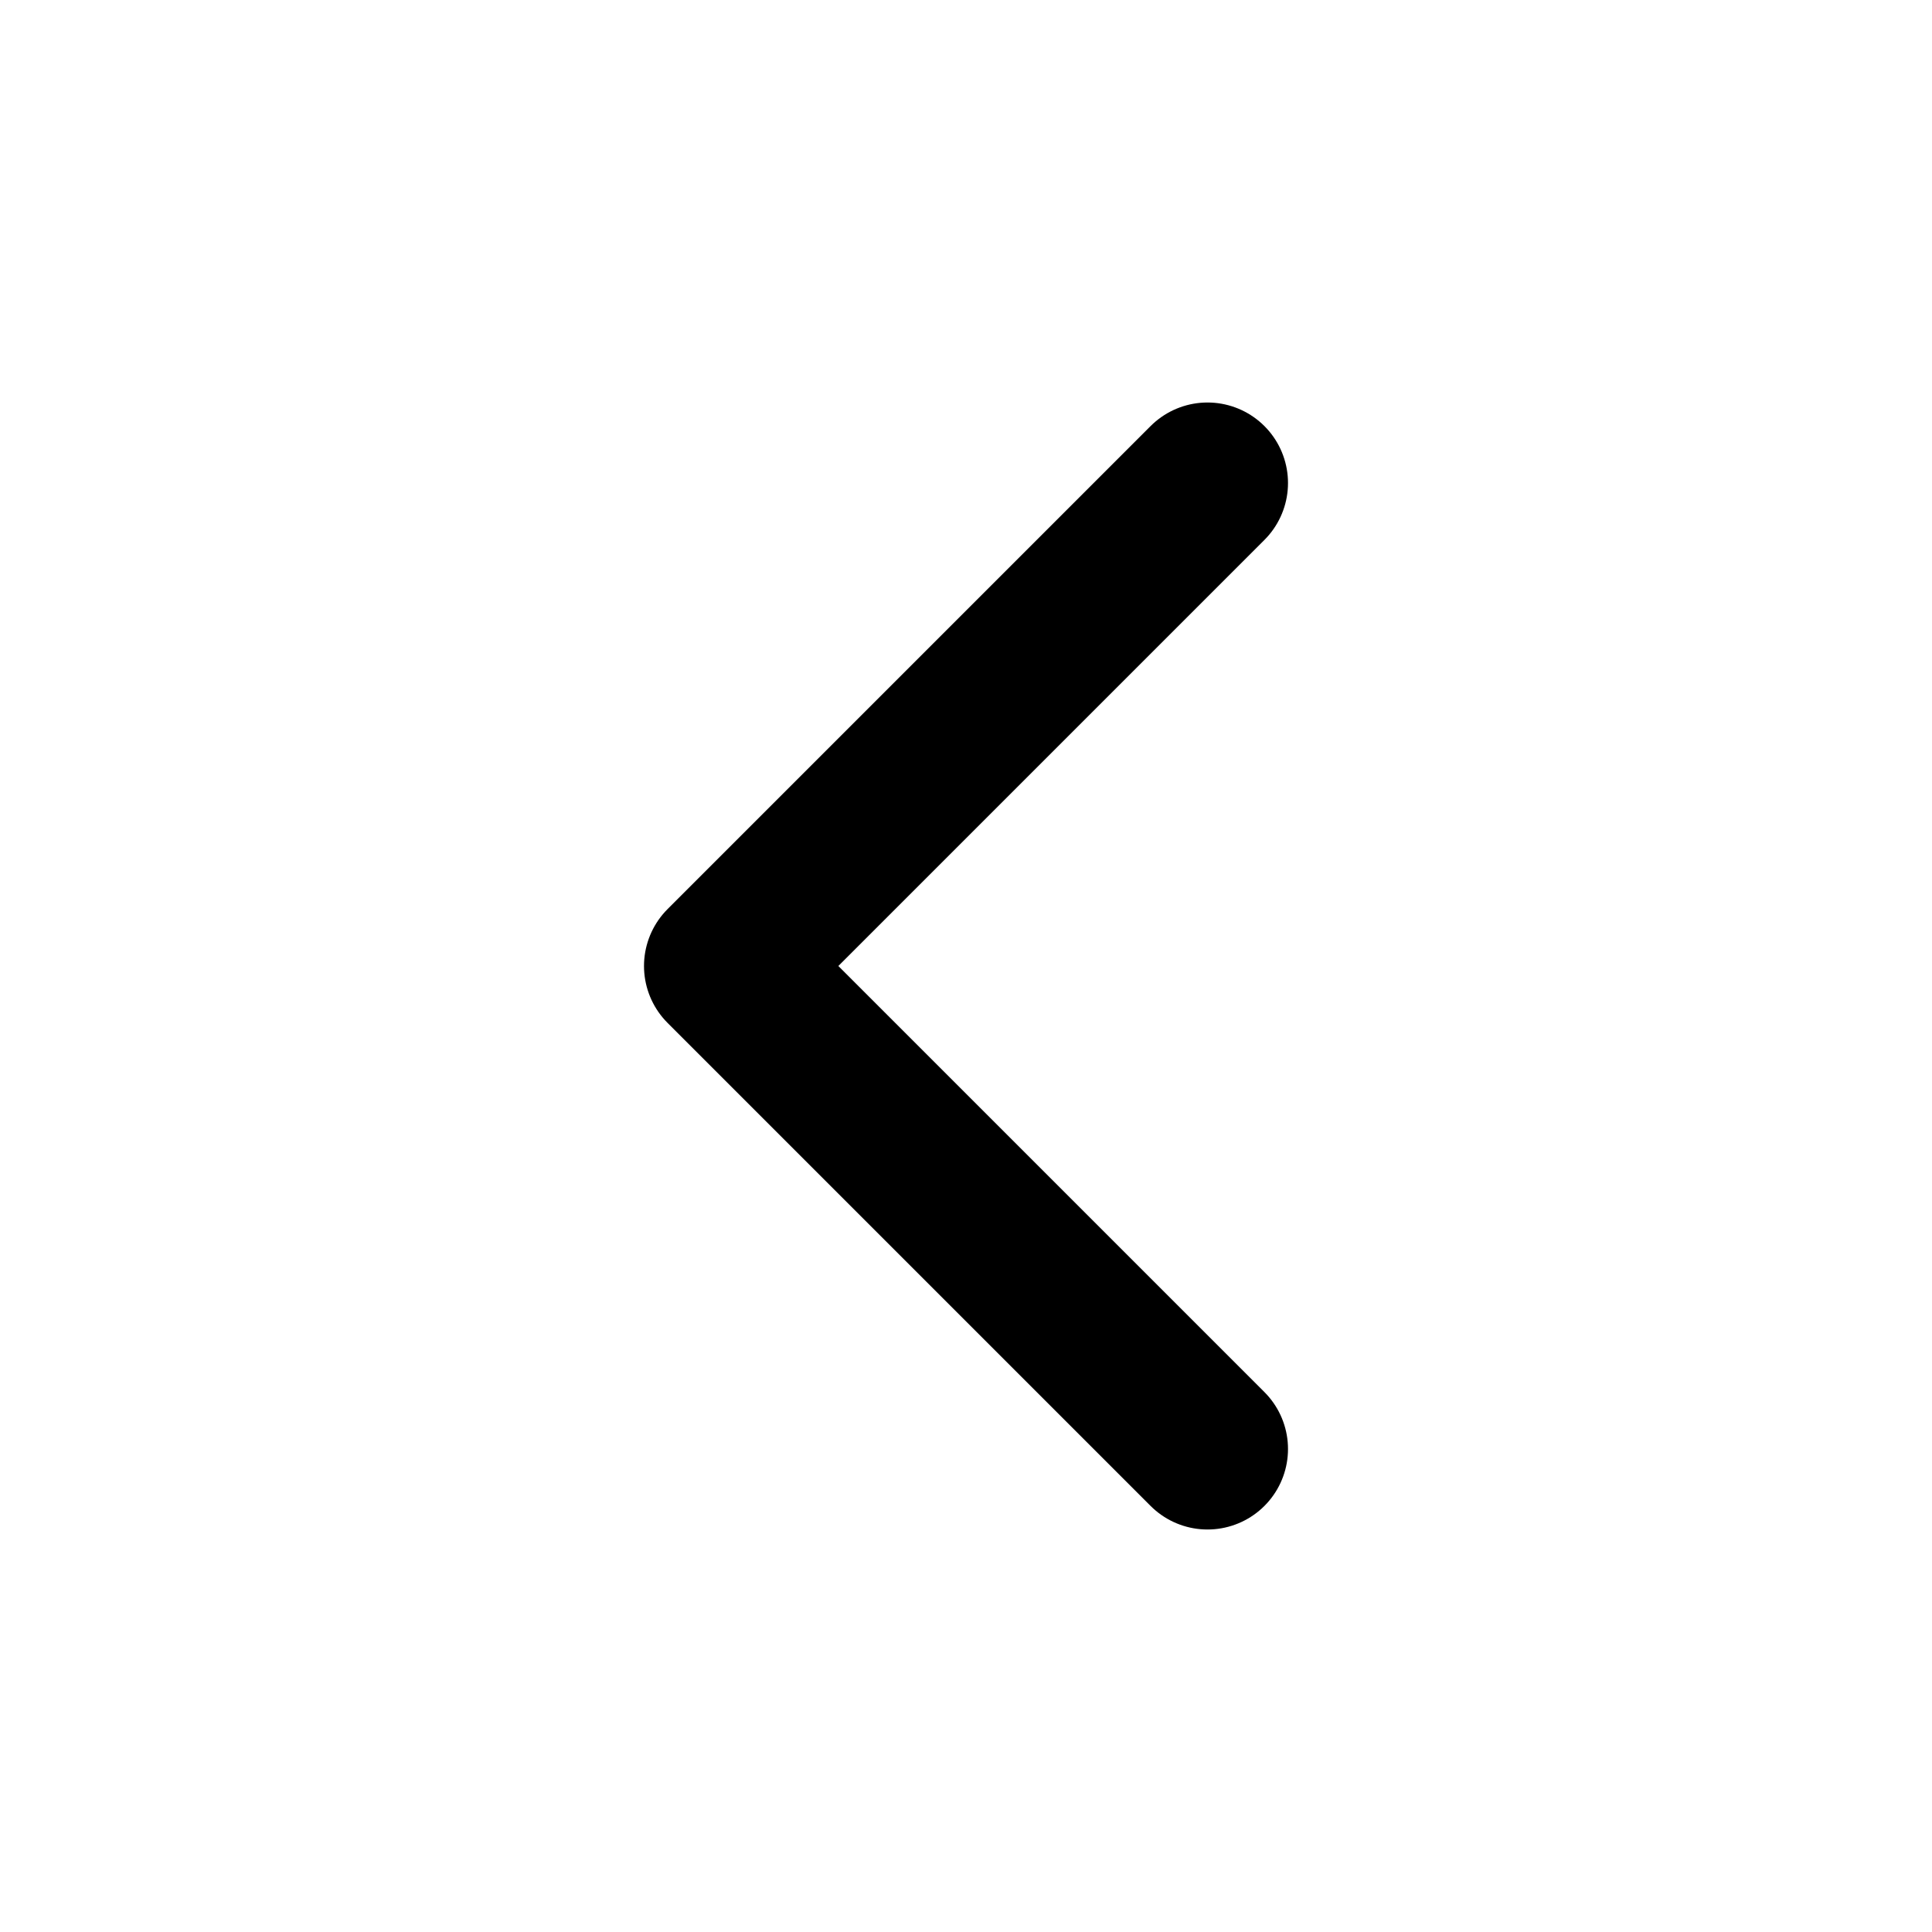
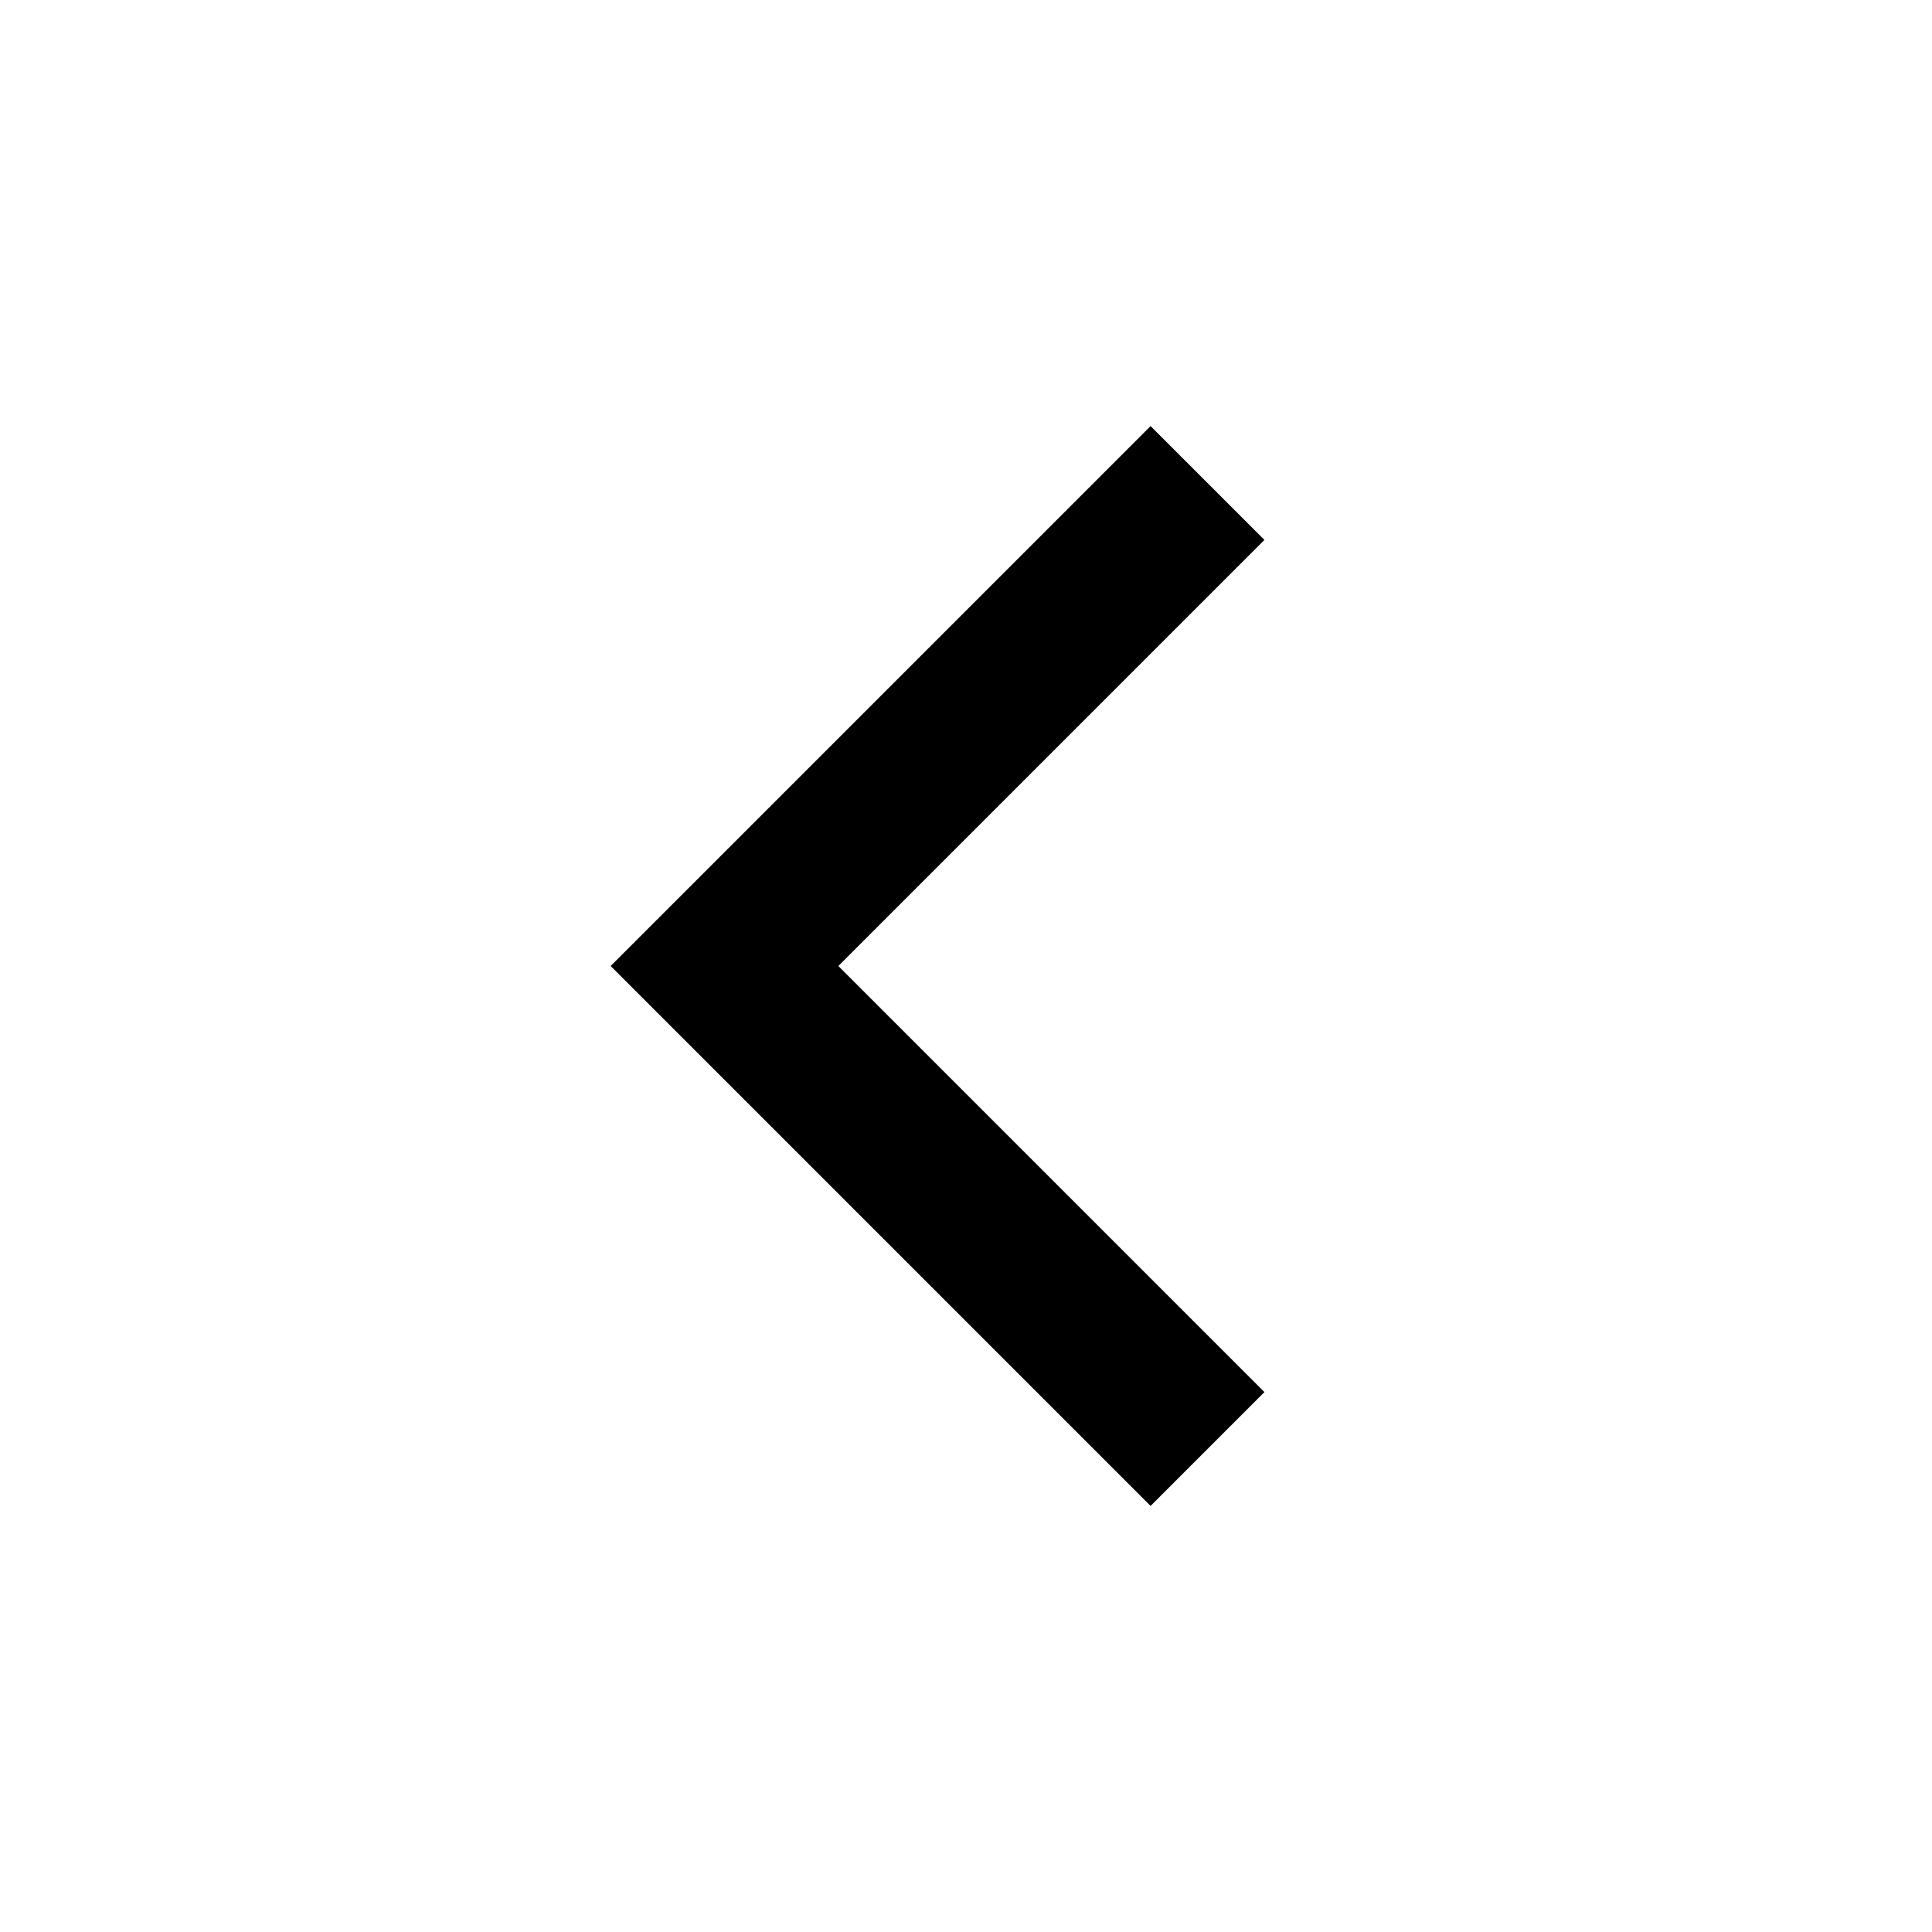
- <svg xmlns="http://www.w3.org/2000/svg" width="24" height="24" viewBox="0 0 24 24" fill="none" stroke="currentColor" stroke-width="2" stroke-linecap="round" stroke-linejoin="round" class="feather feather-chevron-left">
+ <svg xmlns="http://www.w3.org/2000/svg" width="24" height="24" viewBox="0 0 24 24" fill="none" stroke="currentColor" stroke-width="2" strokeLinecap="round" strokeLinejoin="round" class="feather feather-chevron-left">
  <polyline points="15 18 9 12 15 6" />
</svg>
